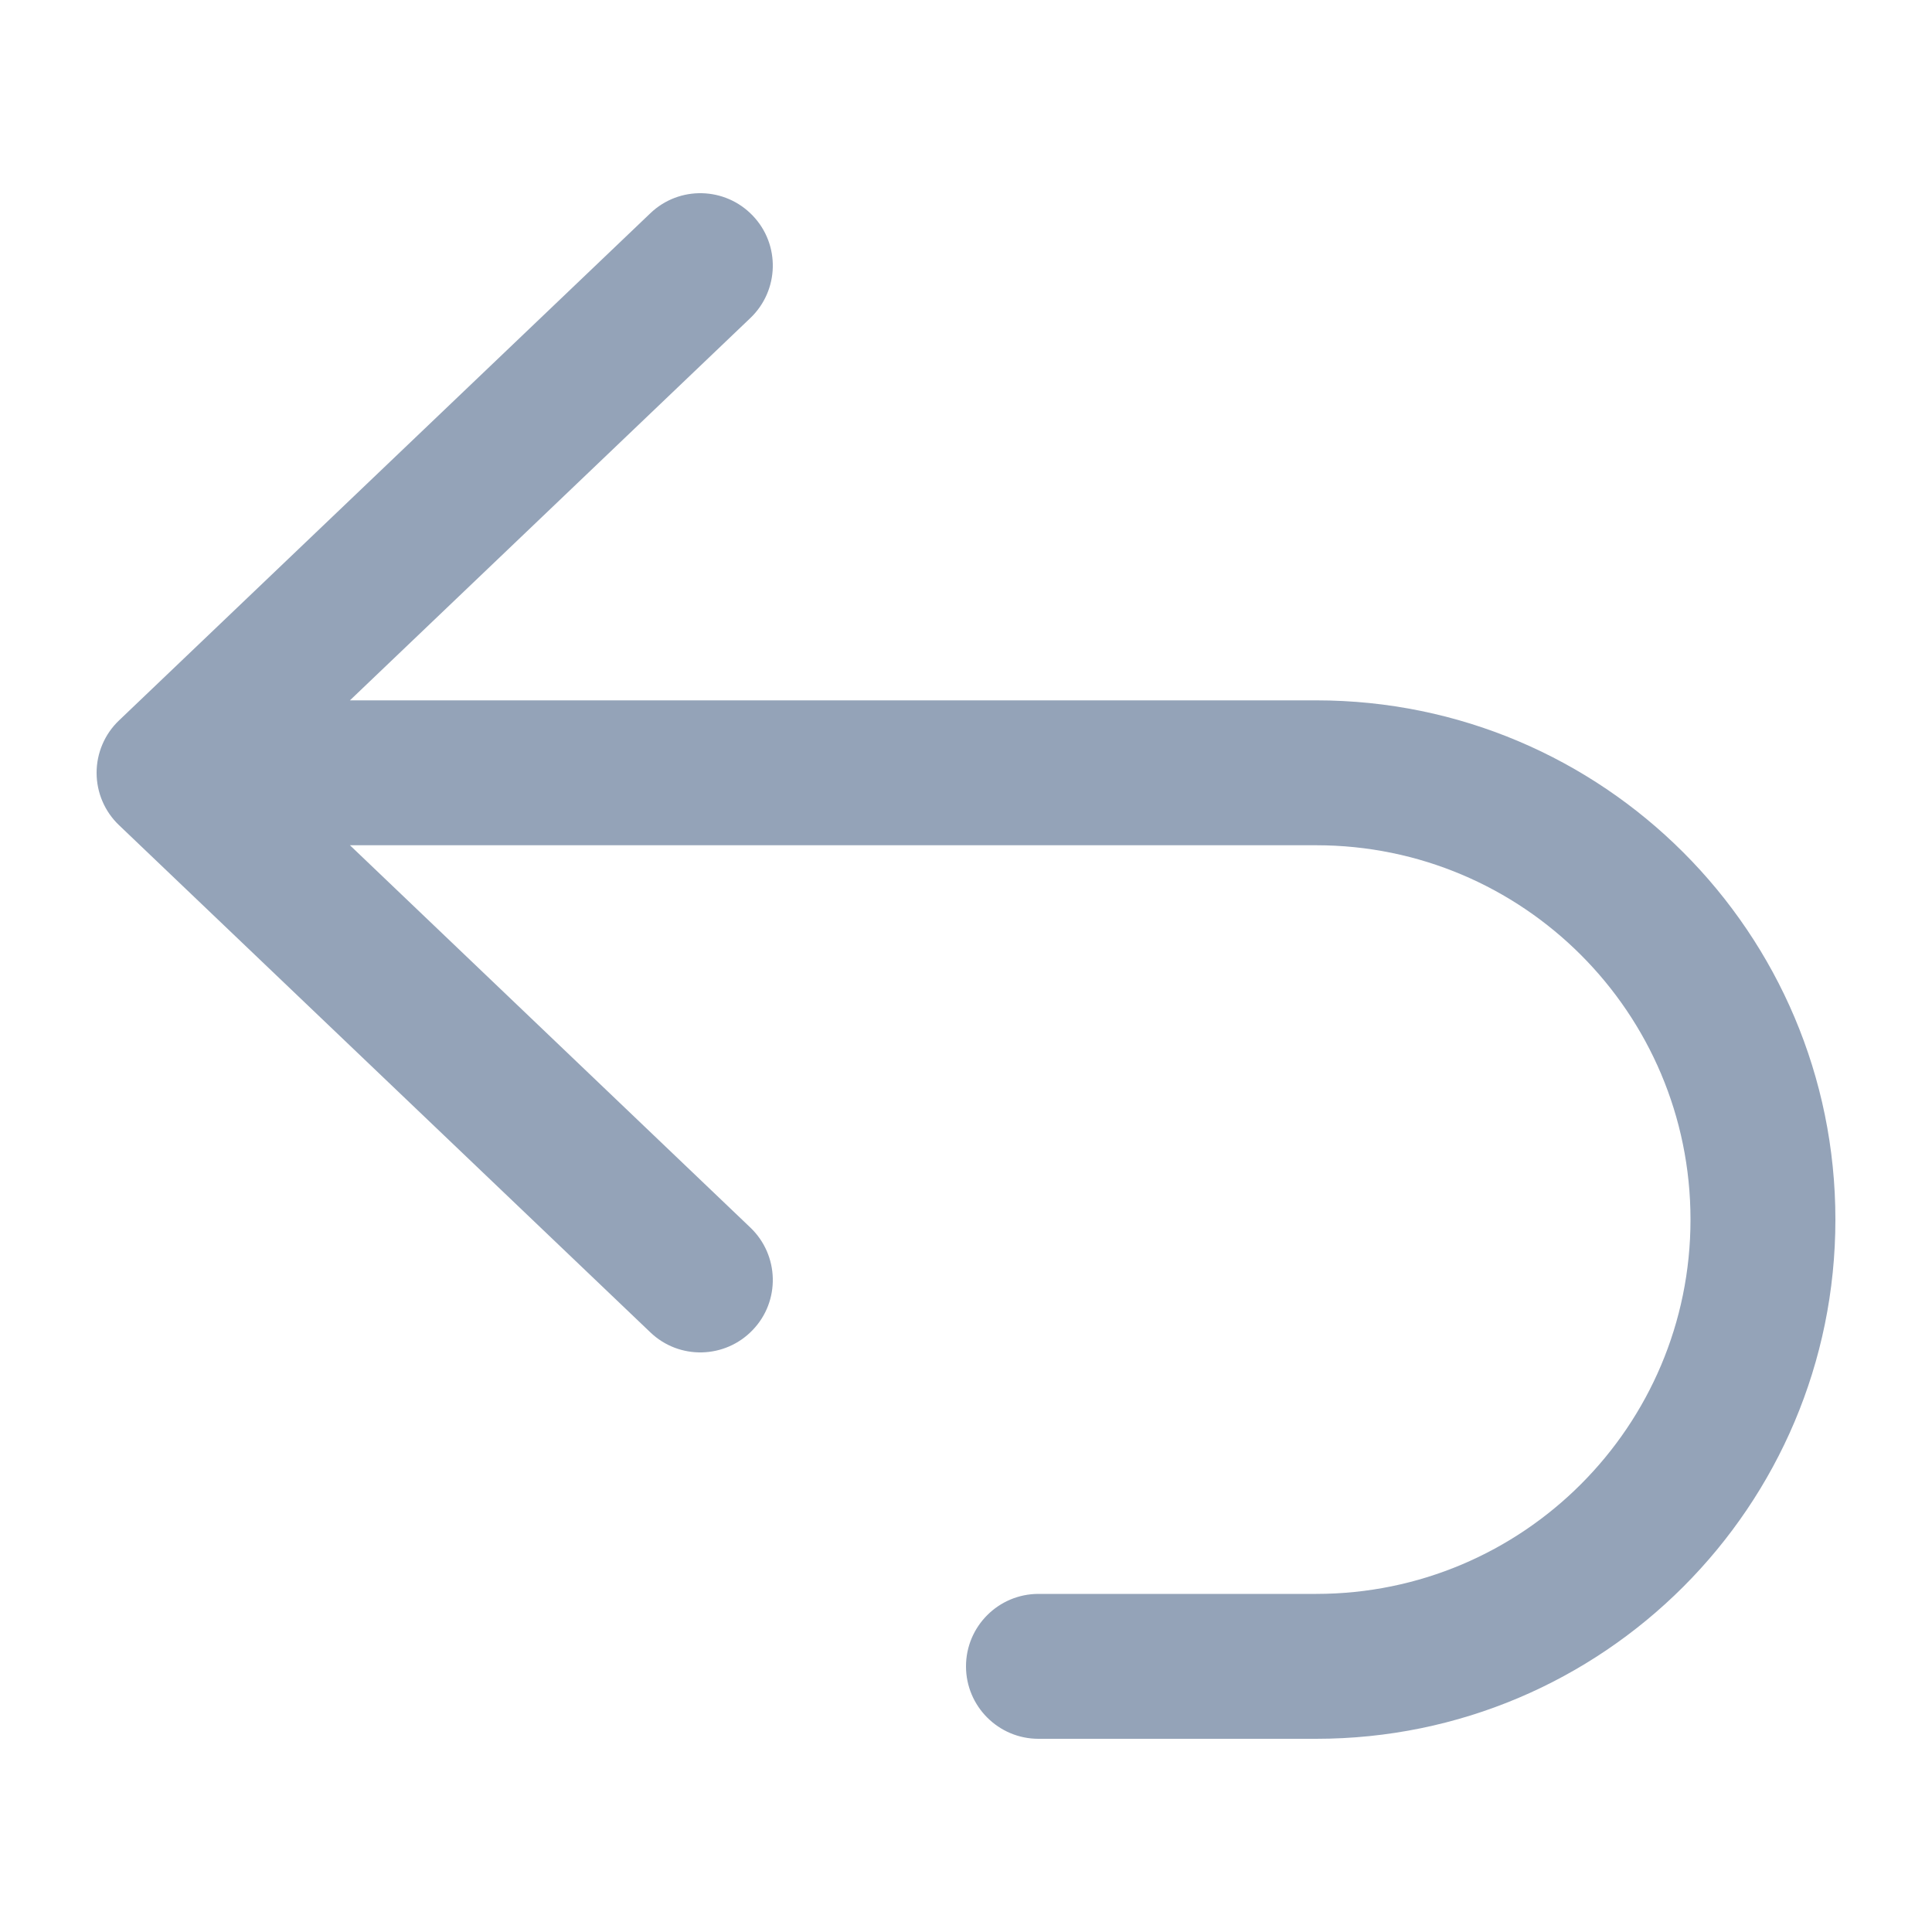
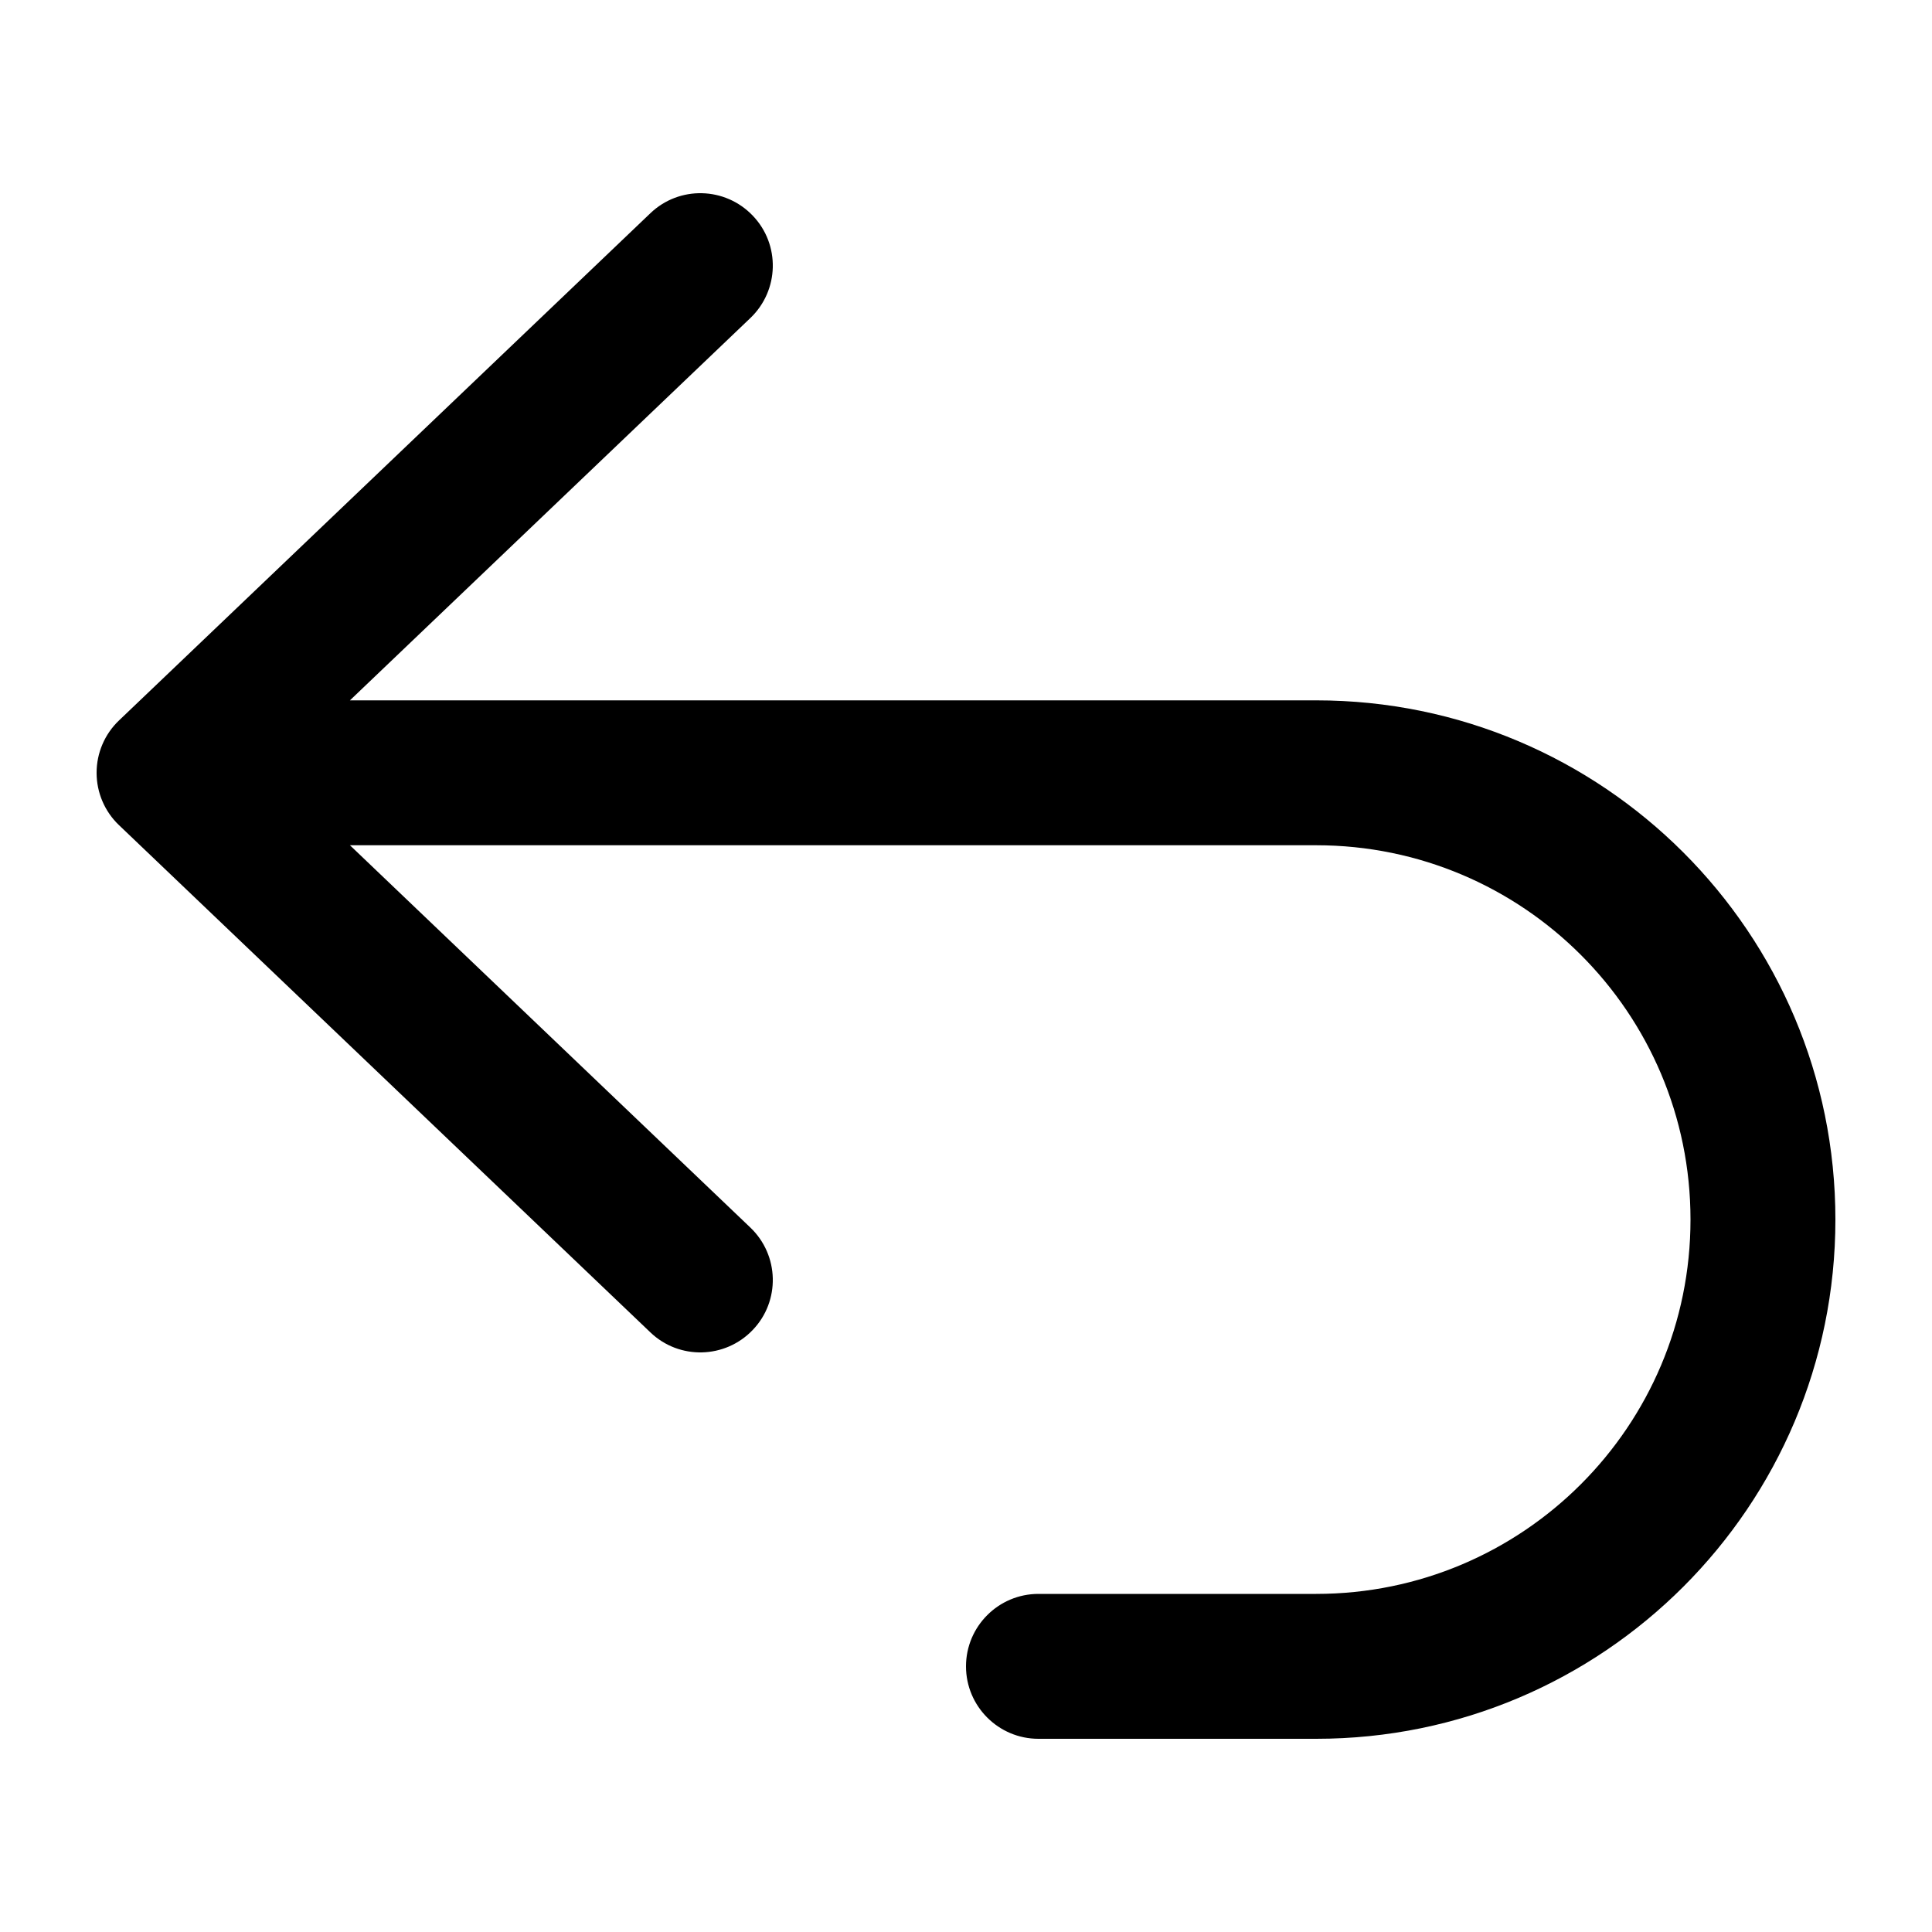
<svg xmlns="http://www.w3.org/2000/svg" width="16" height="16" viewBox="0 0 16 16" fill="none">
  <g id="arrow_uturn_left">
-     <path id="vector" fill-rule="evenodd" clip-rule="evenodd" d="M6.234 1.786C6.463 2.025 6.454 2.405 6.214 2.634L2.898 5.8H10.9C13.275 5.8 15.2 7.725 15.2 10.1C15.2 12.475 13.275 14.4 10.9 14.4H8.6C8.269 14.4 8 14.131 8 13.8C8 13.469 8.269 13.2 8.6 13.2H10.9C12.612 13.2 14 11.812 14 10.1C14 8.388 12.612 7 10.9 7H2.898L6.214 10.166C6.454 10.395 6.463 10.775 6.234 11.014C6.005 11.254 5.625 11.263 5.386 11.034L0.986 6.834C0.867 6.721 0.8 6.564 0.8 6.4C0.8 6.236 0.867 6.079 0.986 5.966L5.386 1.766C5.625 1.537 6.005 1.546 6.234 1.786Z" fill="#94A3B8" />
+     <path id="vector" fill-rule="evenodd" clip-rule="evenodd" d="M6.234 1.786C6.463 2.025 6.454 2.405 6.214 2.634L2.898 5.8H10.9C13.275 5.8 15.2 7.725 15.2 10.1C15.2 12.475 13.275 14.4 10.9 14.4H8.6C8.269 14.4 8 14.131 8 13.8C8 13.469 8.269 13.2 8.6 13.2H10.9C12.612 13.2 14 11.812 14 10.1C14 8.388 12.612 7 10.9 7H2.898L6.214 10.166C6.454 10.395 6.463 10.775 6.234 11.014C6.005 11.254 5.625 11.263 5.386 11.034L0.986 6.834C0.867 6.721 0.8 6.564 0.8 6.4C0.8 6.236 0.867 6.079 0.986 5.966L5.386 1.766C5.625 1.537 6.005 1.546 6.234 1.786Z" fill="currentColor" />
  </g>
</svg>
